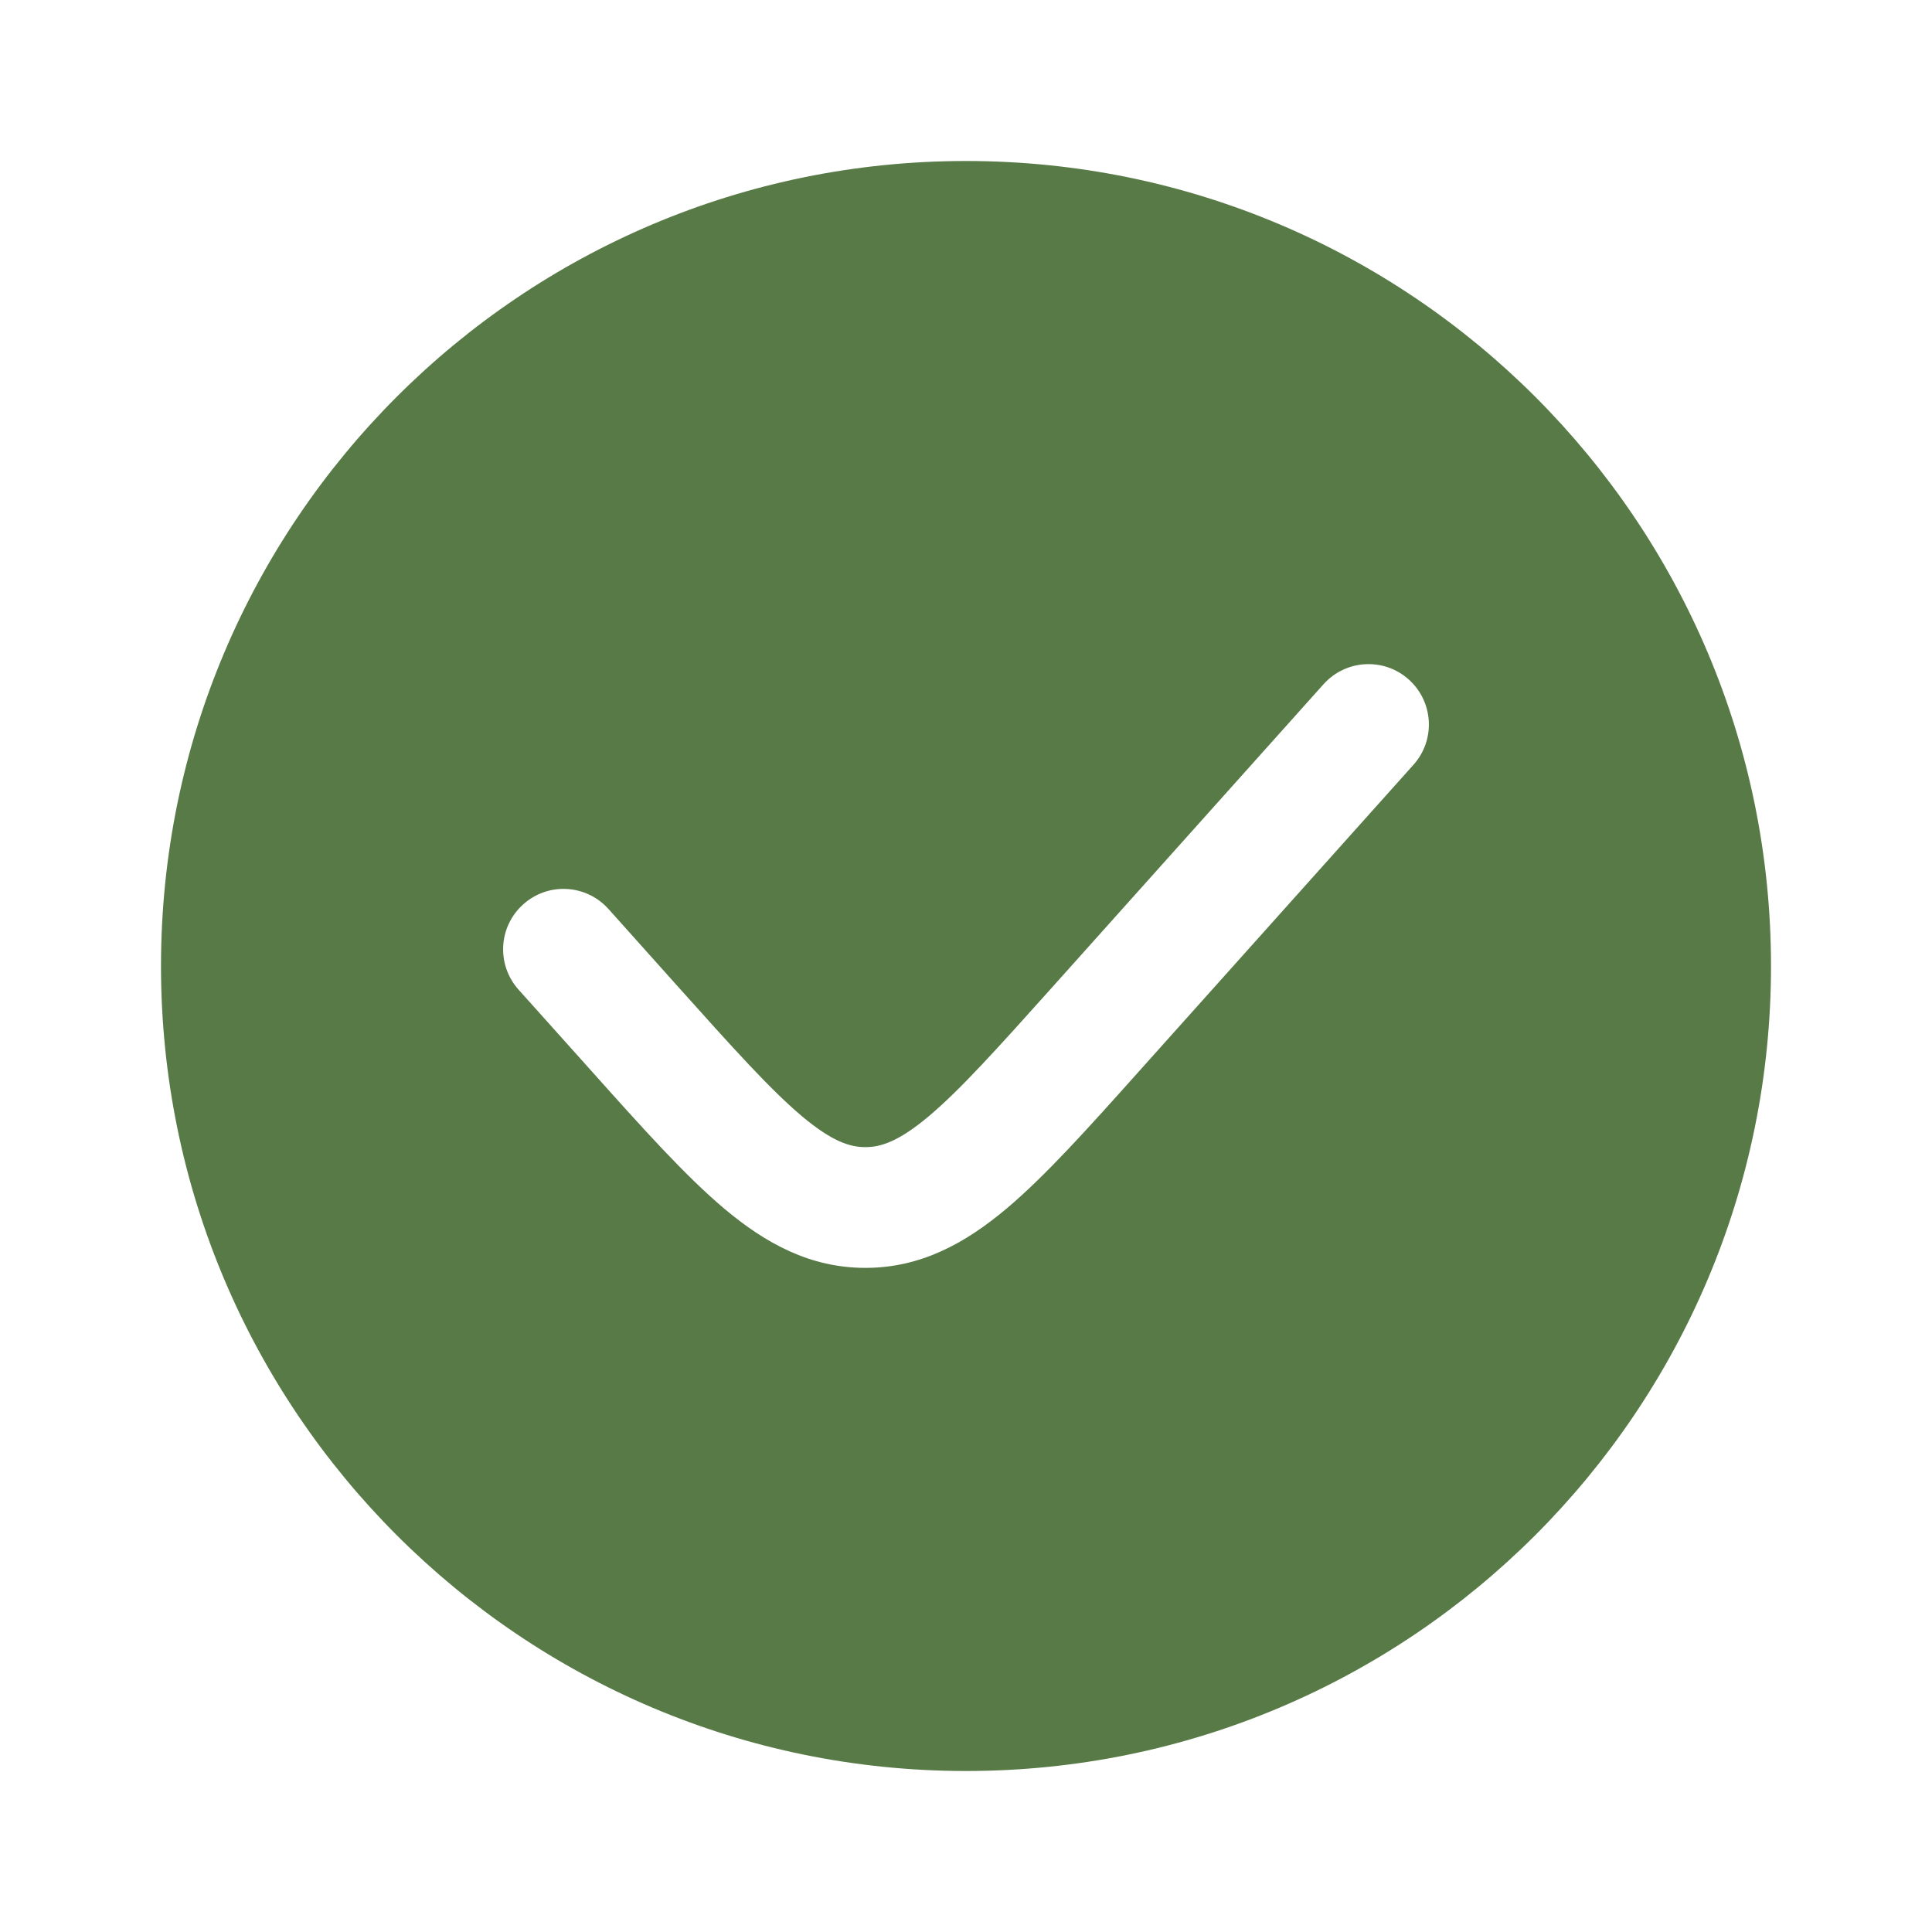
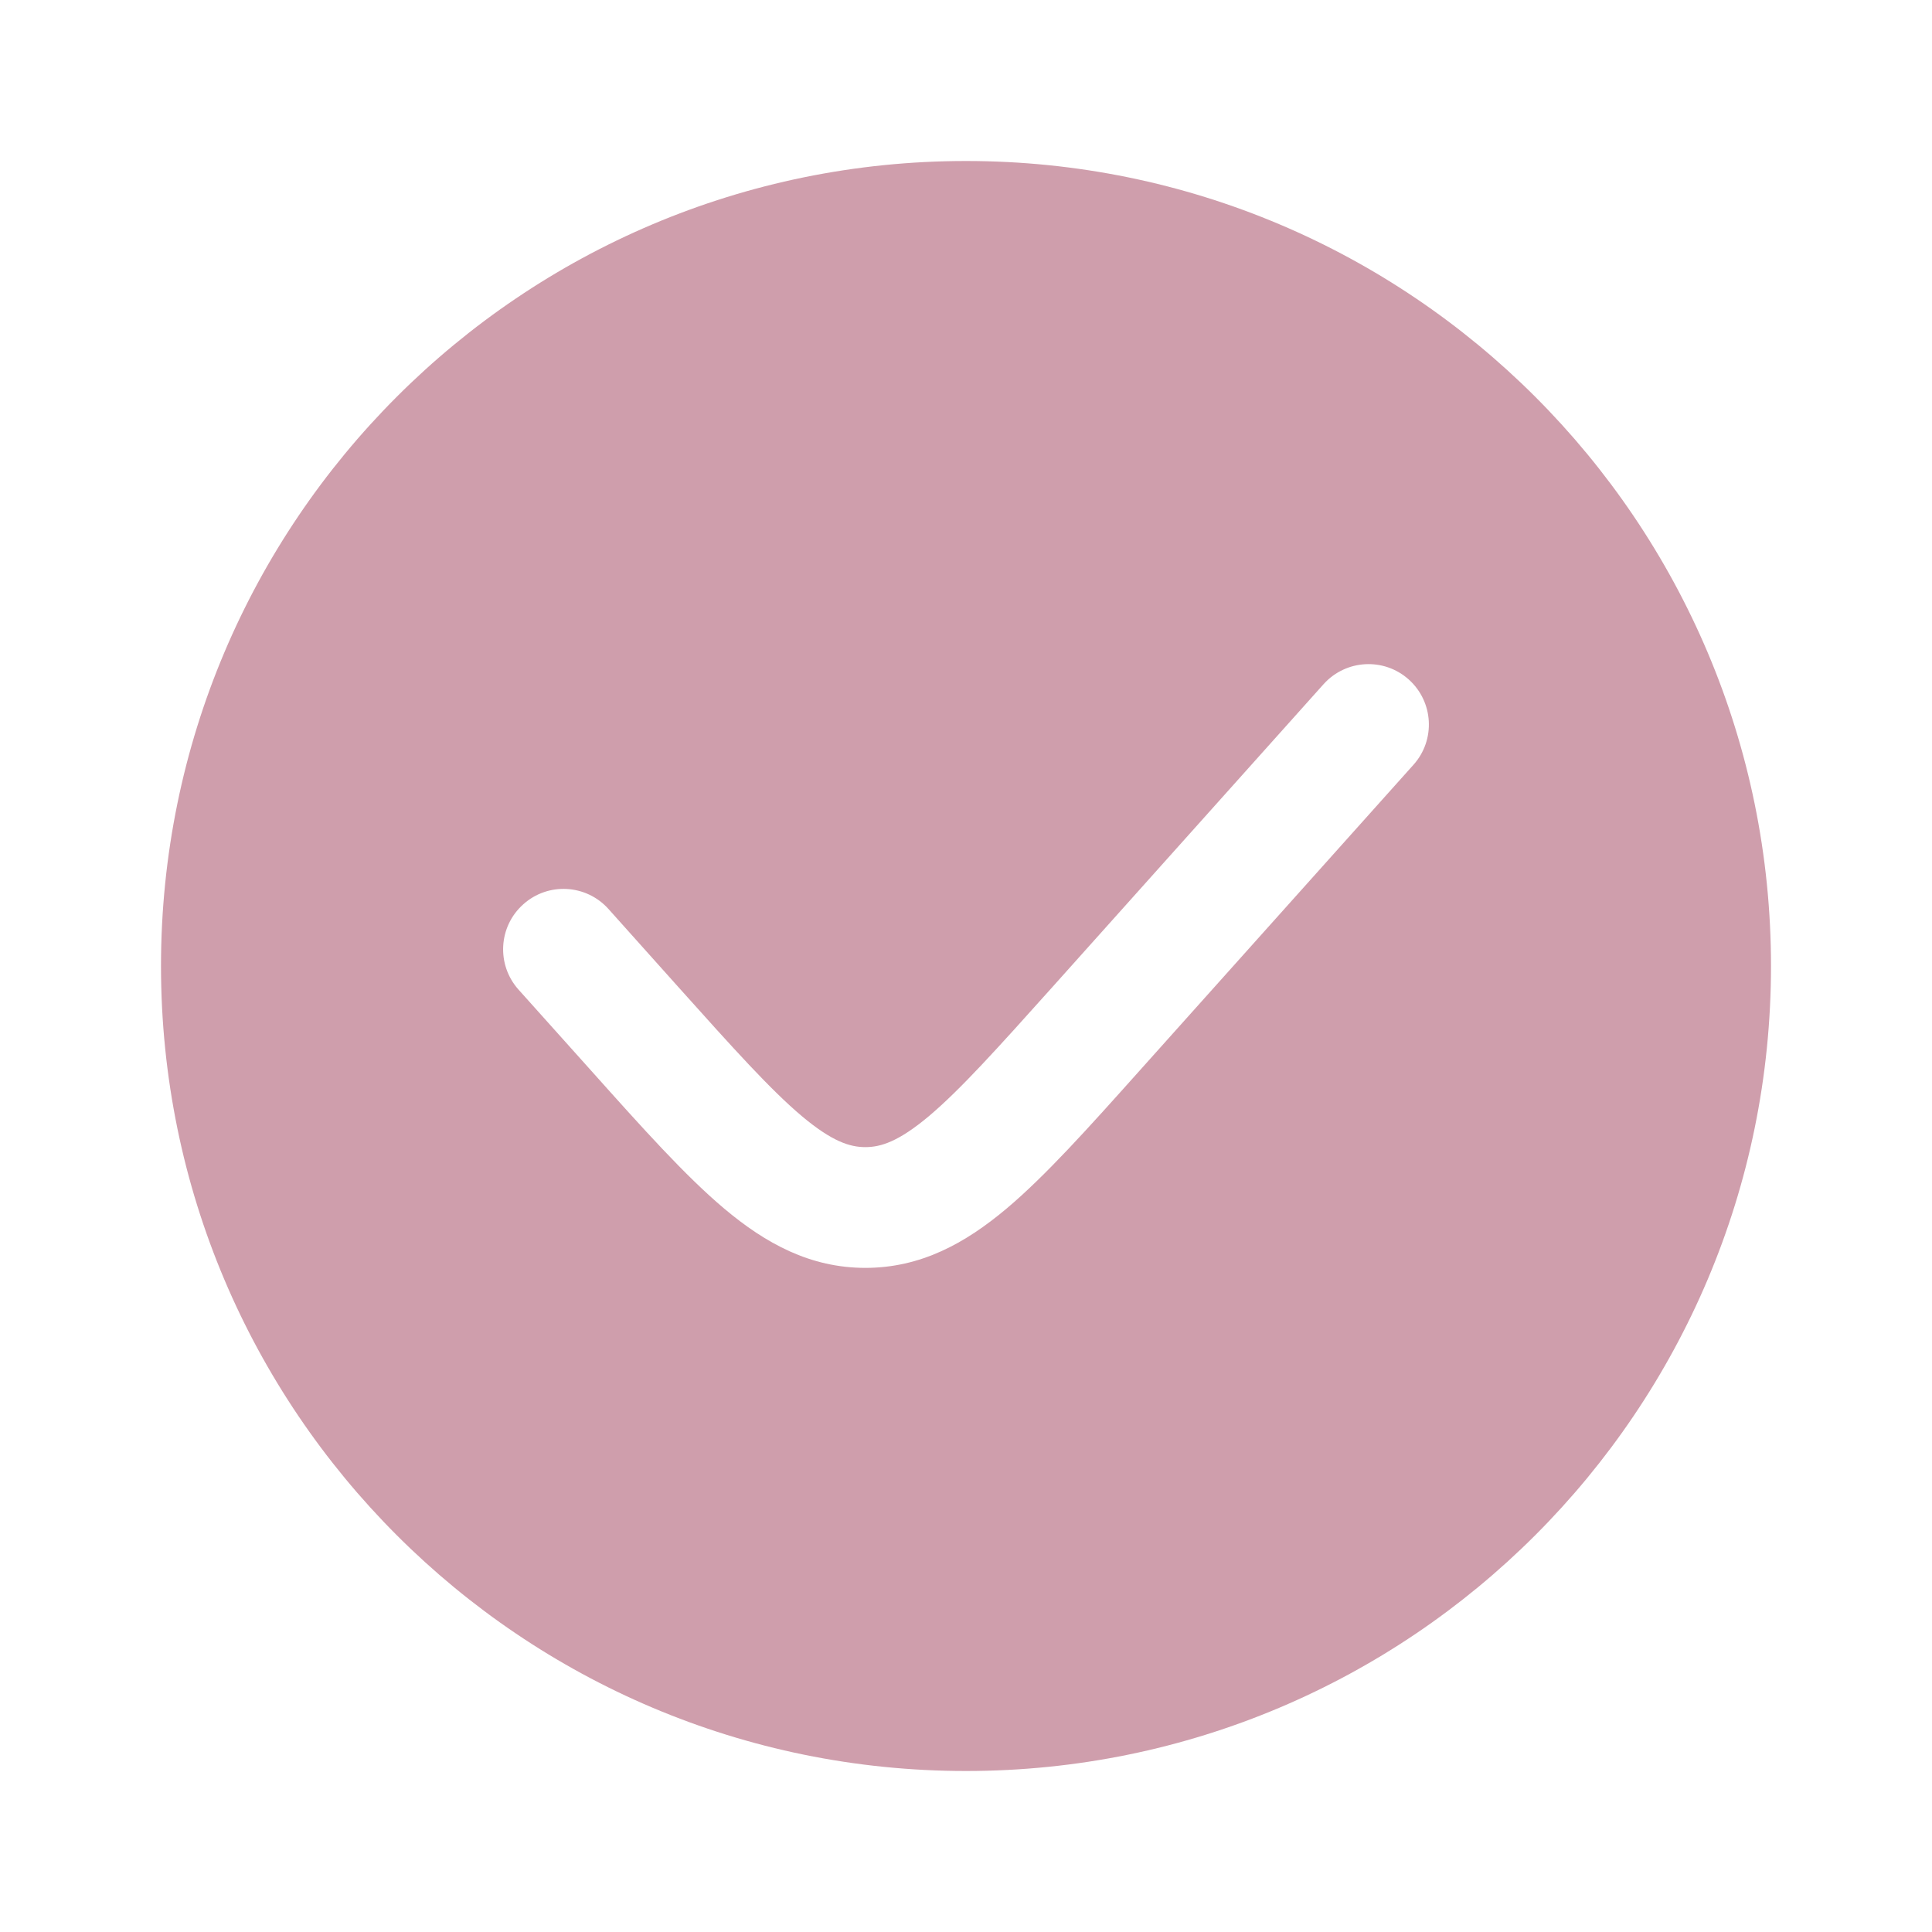
<svg xmlns="http://www.w3.org/2000/svg" width="24" height="24" viewBox="0 0 24 24" fill="none">
-   <path fill-rule="evenodd" clip-rule="evenodd" d="M12 22C17.523 22 22 17.523 22 12C22 6.477 17.523 2 12 2C6.477 2 2 6.477 2 12C2 17.523 6.477 22 12 22ZM17.559 9.5C17.835 9.192 17.809 8.718 17.5 8.441C17.192 8.165 16.718 8.191 16.441 8.5L13.072 12.263C12.389 13.025 11.93 13.536 11.537 13.867C11.162 14.181 10.942 14.25 10.75 14.25C10.558 14.25 10.338 14.181 9.963 13.867C9.57 13.536 9.111 13.025 8.428 12.263L7.559 11.292C7.282 10.983 6.808 10.957 6.5 11.234C6.191 11.51 6.165 11.984 6.441 12.293L7.348 13.305C7.983 14.015 8.514 14.608 8.998 15.015C9.511 15.446 10.064 15.75 10.75 15.75C11.436 15.75 11.989 15.446 12.502 15.015C12.986 14.608 13.517 14.015 14.152 13.305L17.559 9.5Z" fill="#577a46" />
+   <path fill-rule="evenodd" clip-rule="evenodd" d="M12 22C17.523 22 22 17.523 22 12C22 6.477 17.523 2 12 2C6.477 2 2 6.477 2 12C2 17.523 6.477 22 12 22ZM17.559 9.5C17.835 9.192 17.809 8.718 17.5 8.441C17.192 8.165 16.718 8.191 16.441 8.5L13.072 12.263C12.389 13.025 11.93 13.536 11.537 13.867C11.162 14.181 10.942 14.25 10.75 14.25C10.558 14.25 10.338 14.181 9.963 13.867C9.57 13.536 9.111 13.025 8.428 12.263L7.559 11.292C7.282 10.983 6.808 10.957 6.5 11.234C6.191 11.51 6.165 11.984 6.441 12.293L7.348 13.305C7.983 14.015 8.514 14.608 8.998 15.015C9.511 15.446 10.064 15.75 10.75 15.75C11.436 15.75 11.989 15.446 12.502 15.015C12.986 14.608 13.517 14.015 14.152 13.305L17.559 9.5Z" fill="#CF9EAC" />
</svg>
